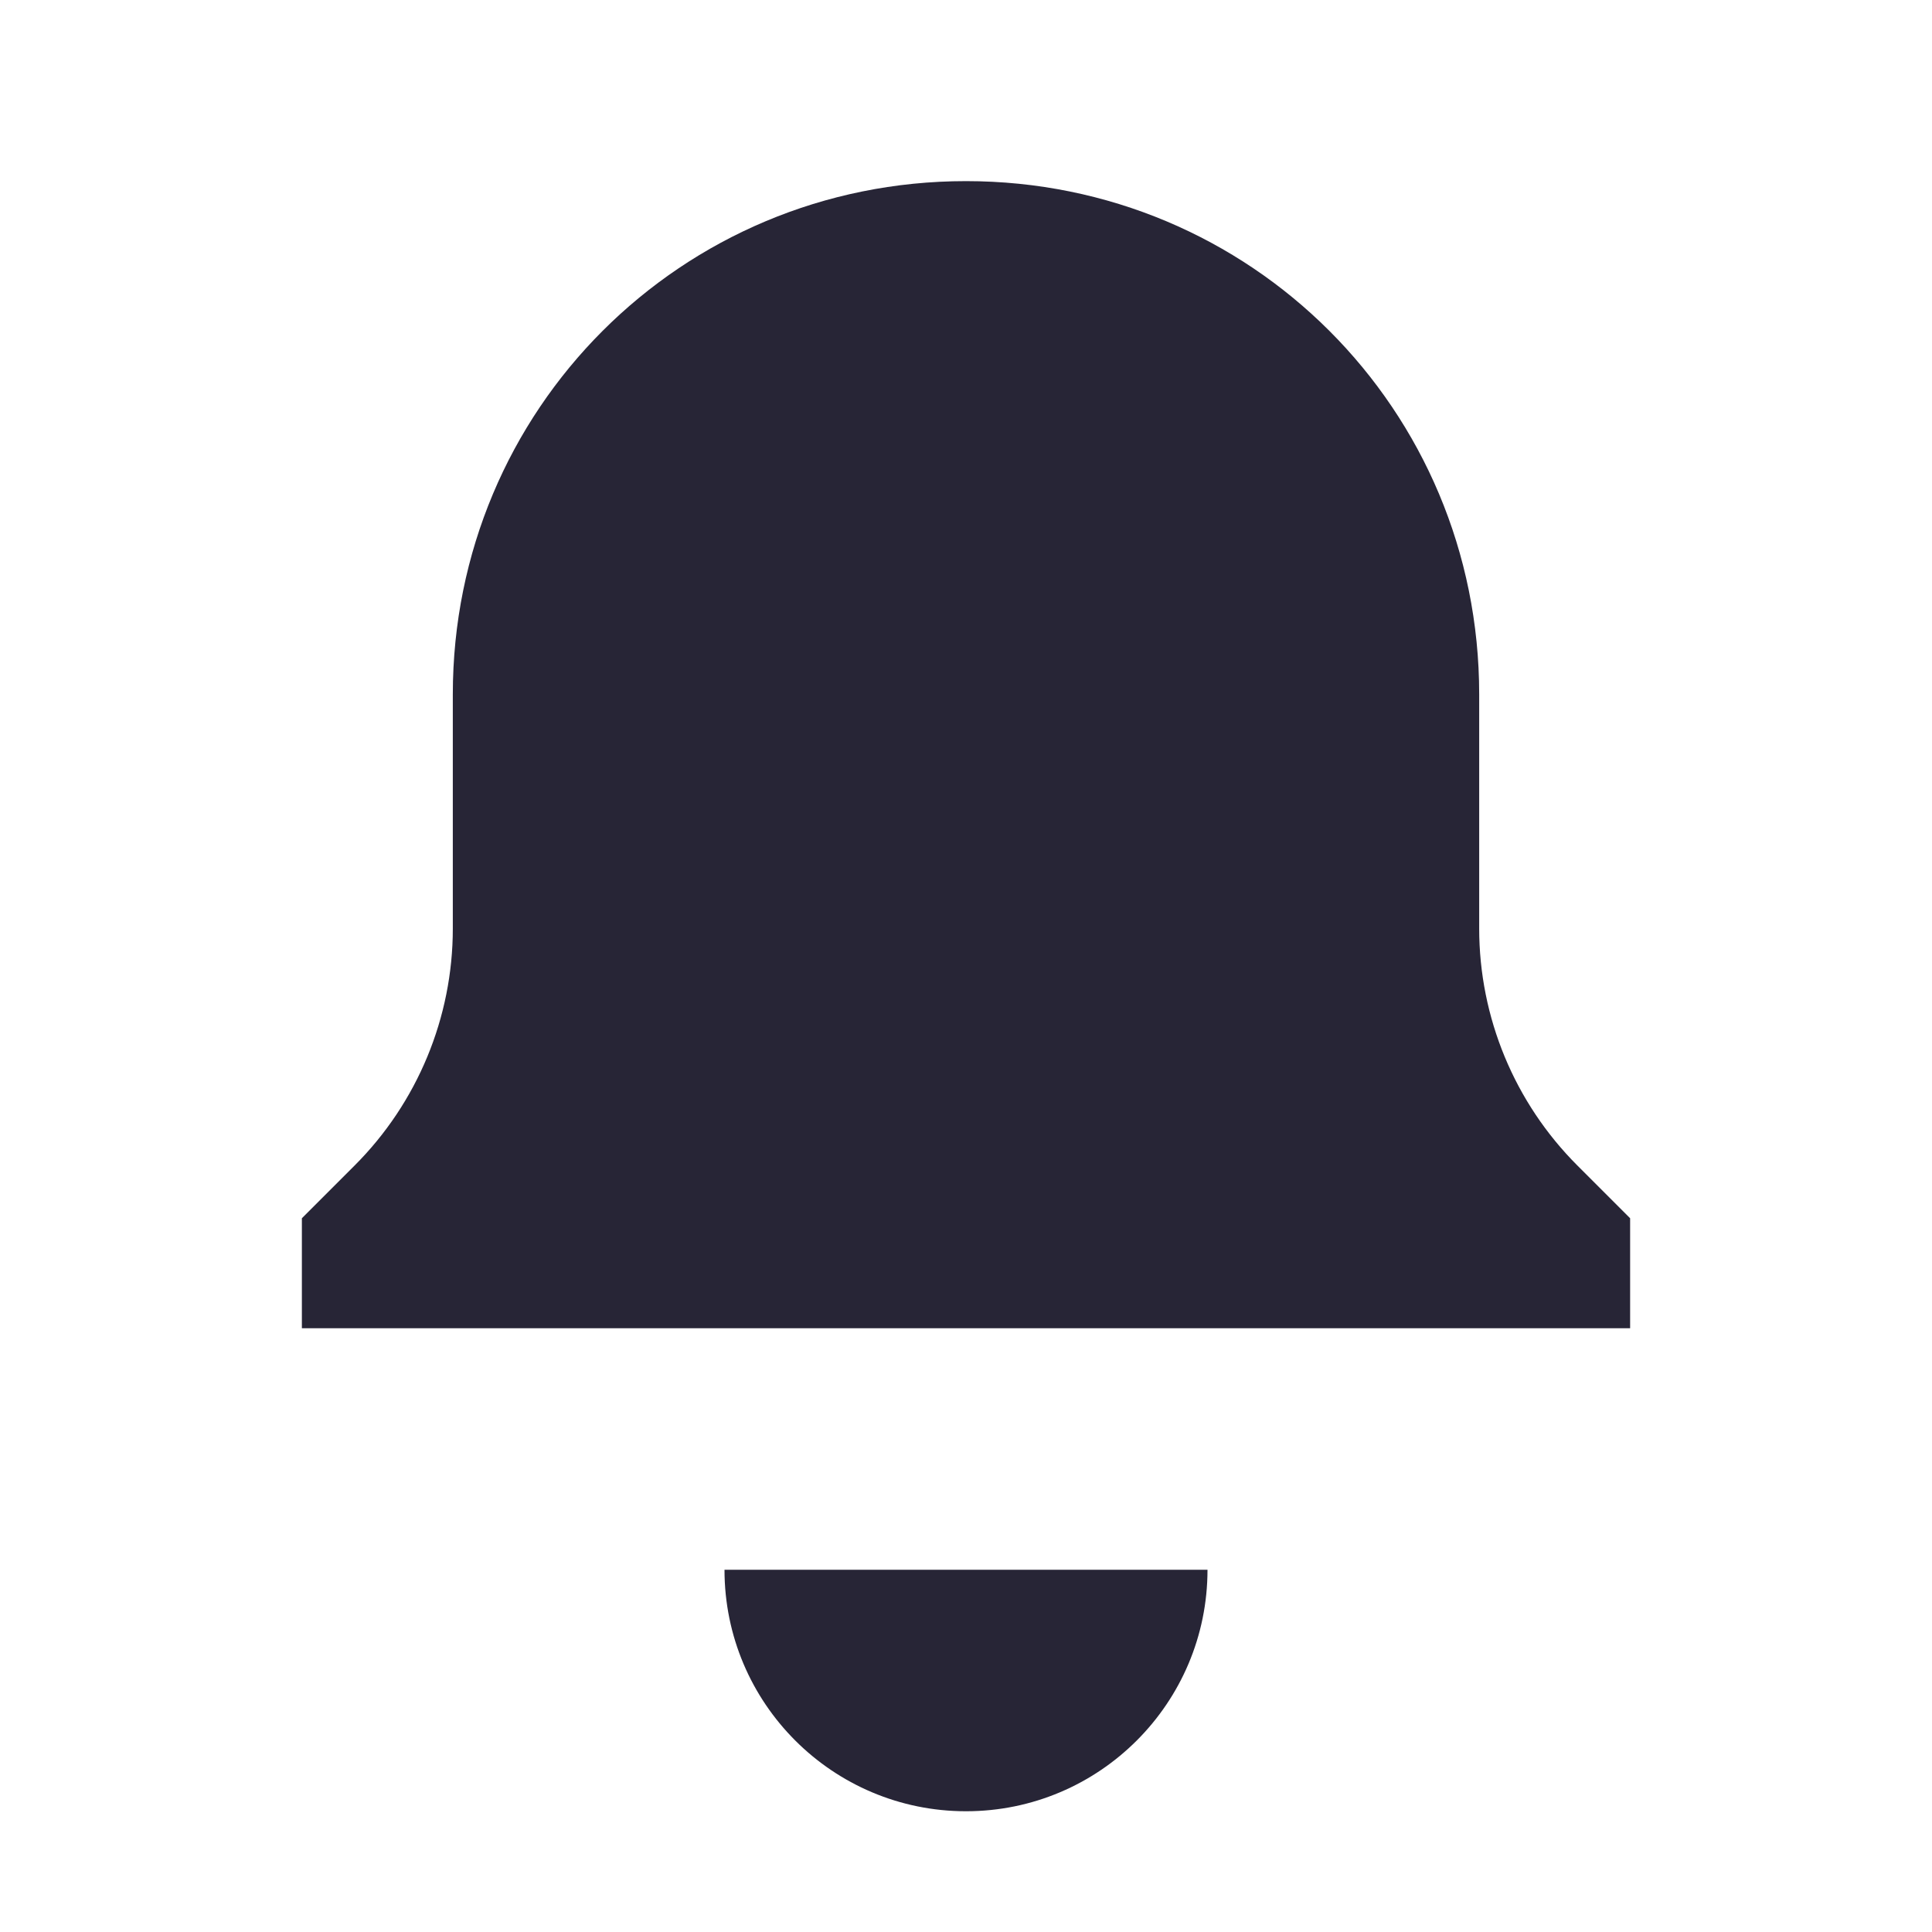
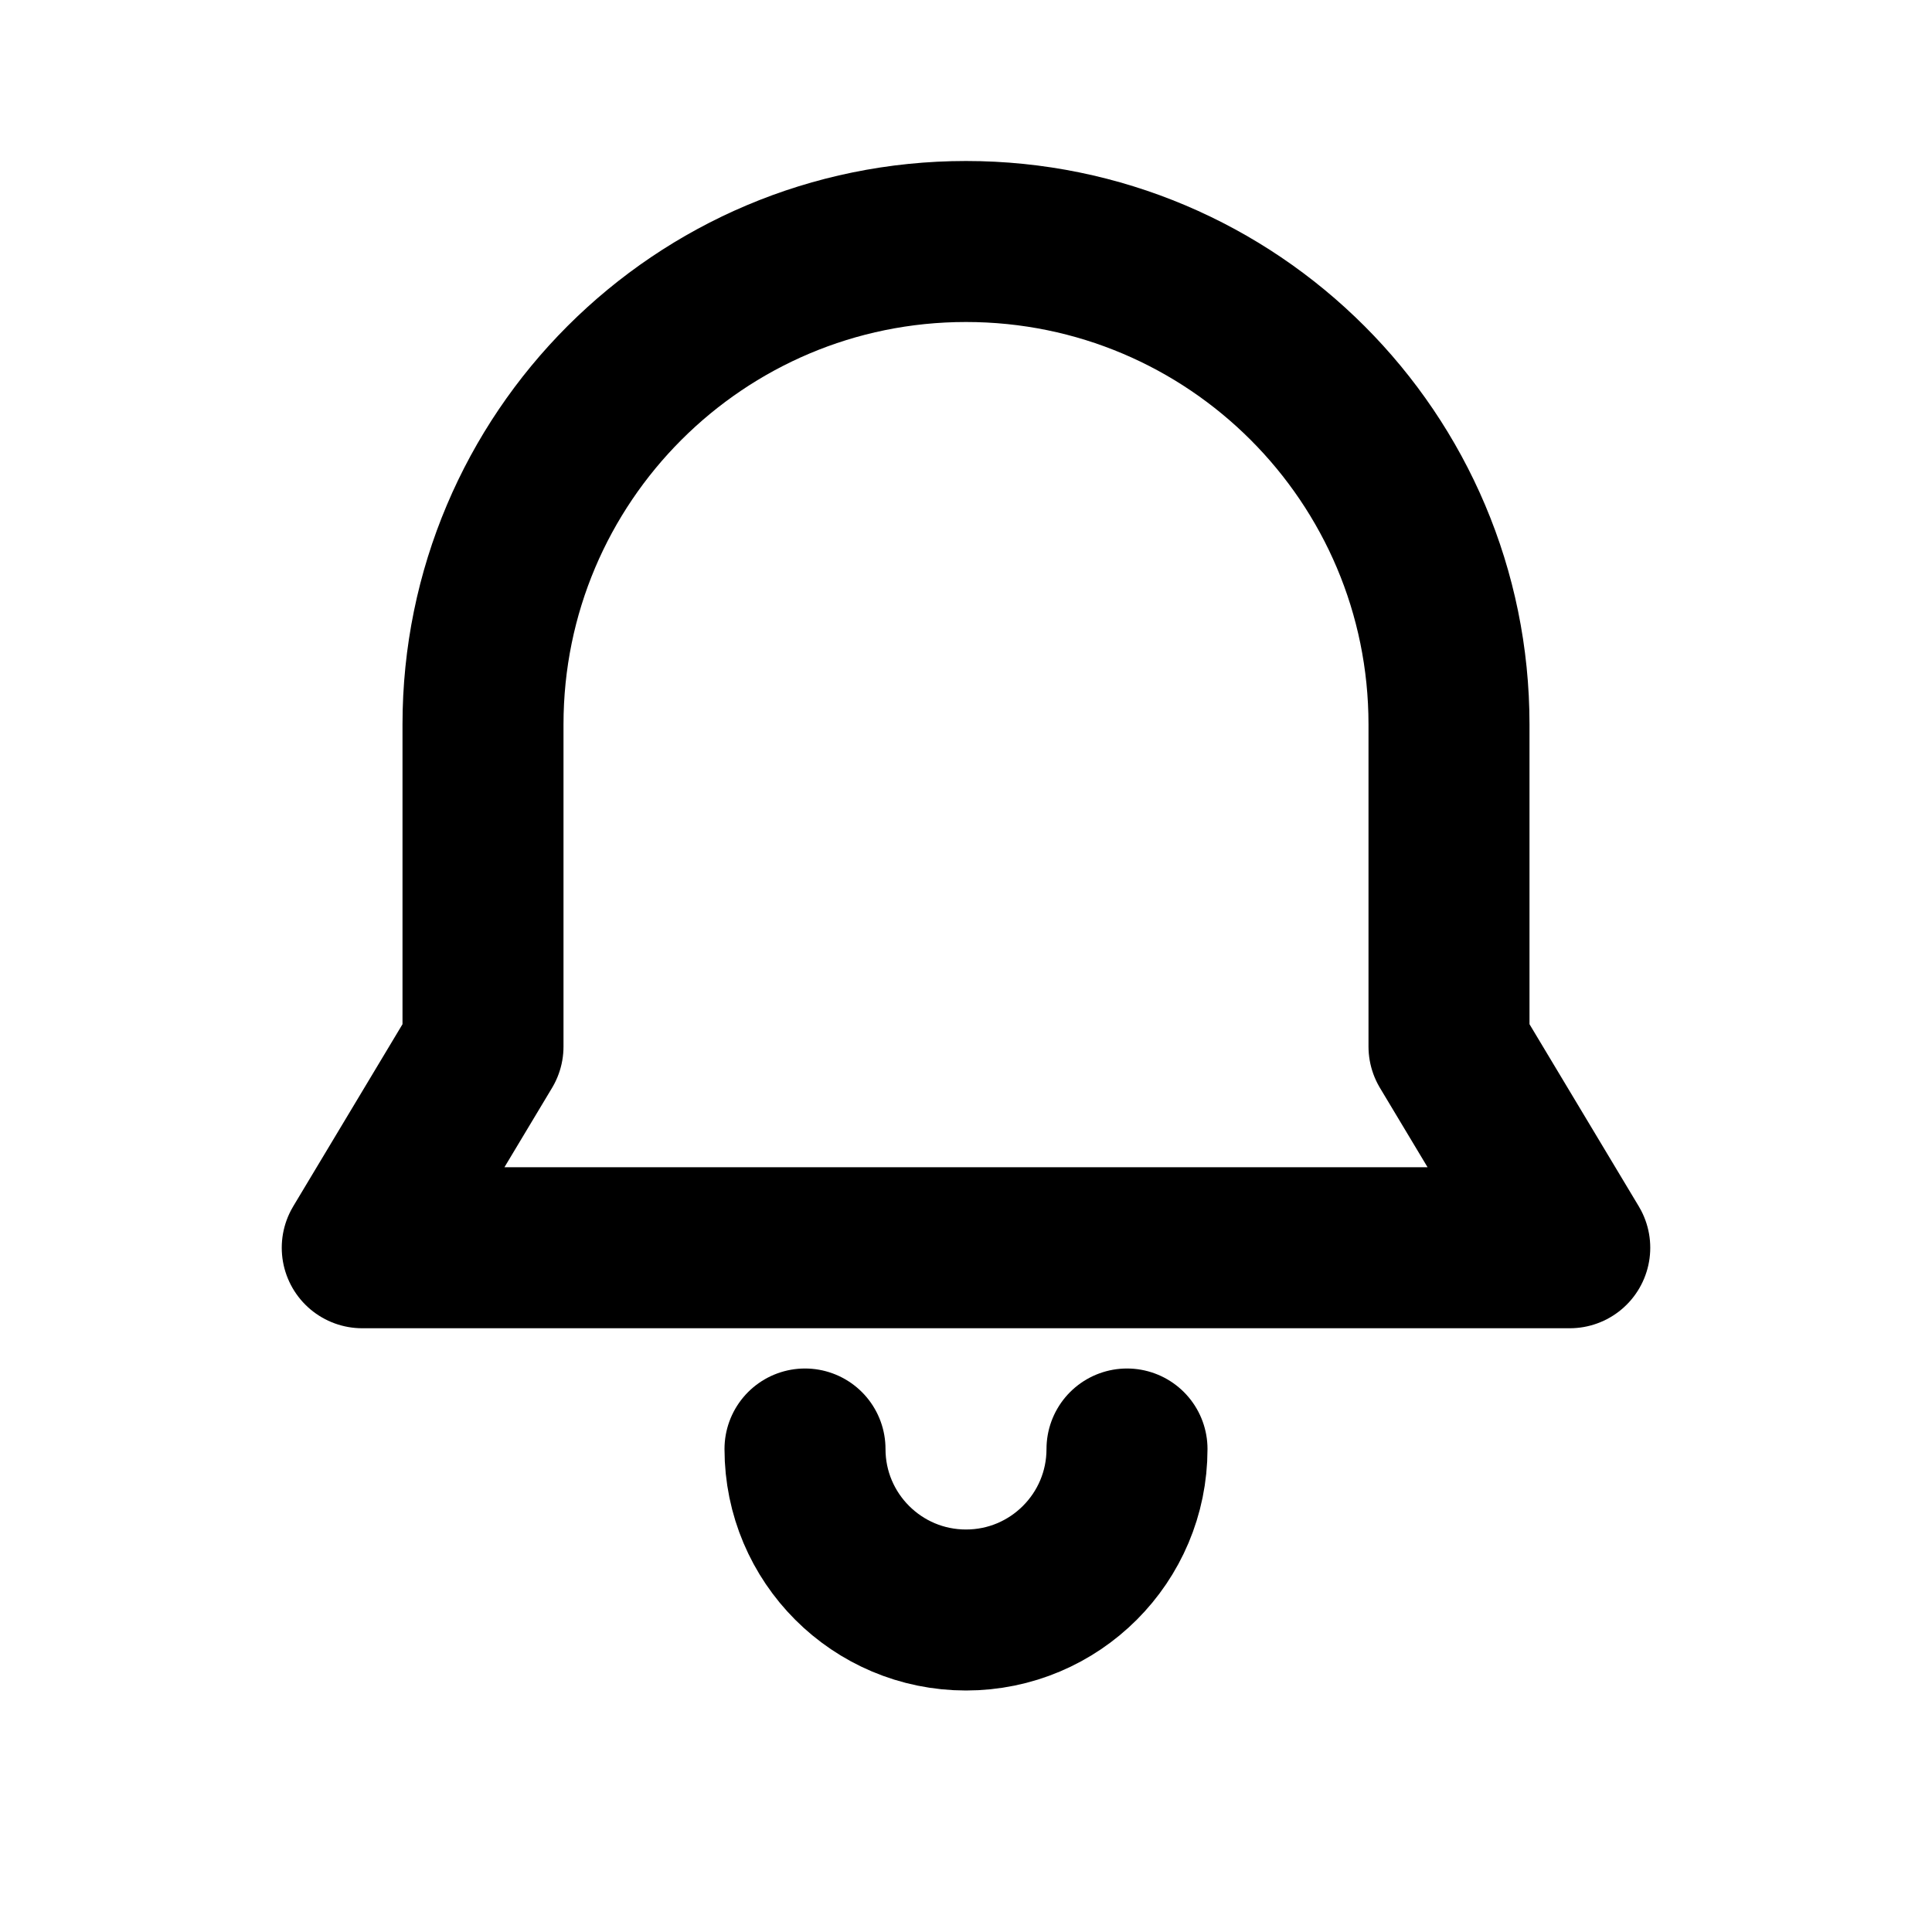
- <svg xmlns="http://www.w3.org/2000/svg" class="icon" width="256px" height="256px" viewBox="0 0 1024 1024" version="1.1">
-   <path d="M512 96c-150.98 0-272 121.02-272 272v124.16c0 47.1-18.74 92.28-52.03 125.57L160 645.7V704h704v-58.3l-27.97-27.97c-33.29-33.29-52.03-78.47-52.03-125.57V368c0-150.98-121.02-272-272-272z" fill="#272536" />
-   <path d="M512 960c70.69 0 128-57.31 128-128H384c0 70.69 57.31 128 128 128z" fill="#272536" />
+ <svg xmlns="http://www.w3.org/2000/svg" viewBox="0 0 24 24" fill="none" stroke="currentColor" stroke-width="2" stroke-linecap="round" stroke-linejoin="round">
+   <path d="M6 9a6 6 0 1 1 12 0v4l1.5 2.5H4.5L6 13z" />
+   <path d="M10 18a2 2 0 0 0 4 0" />
</svg>
